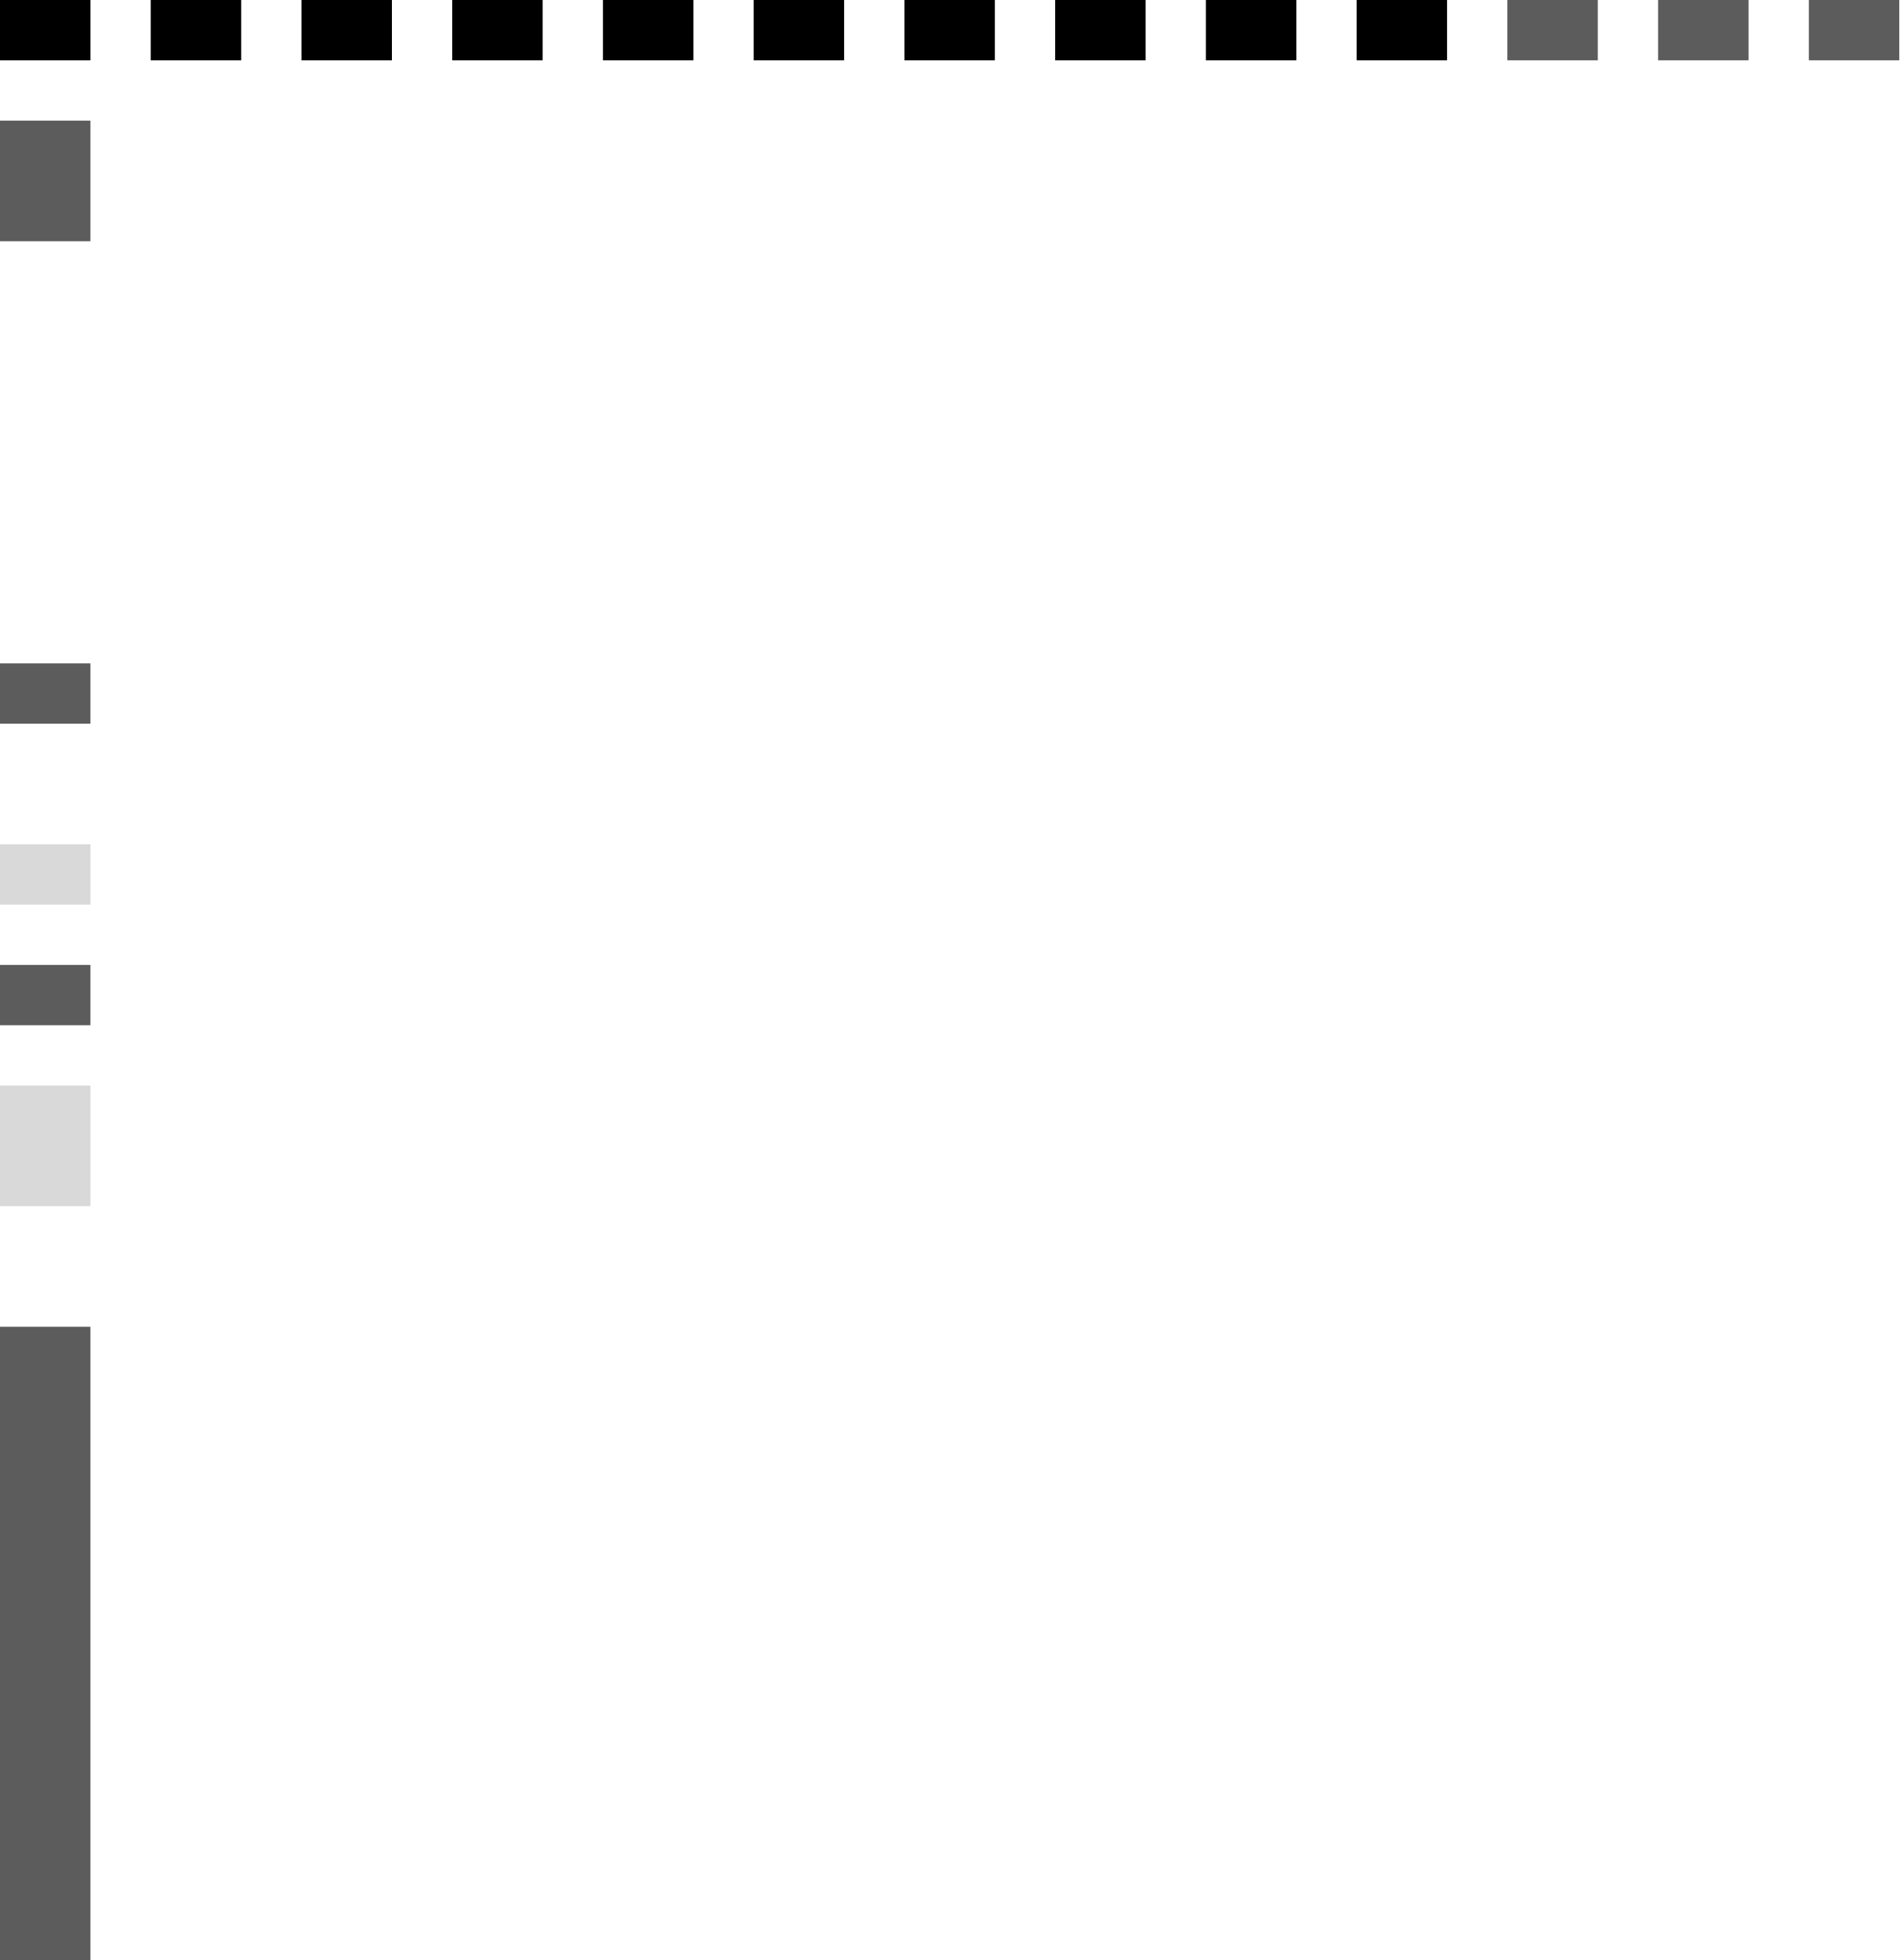
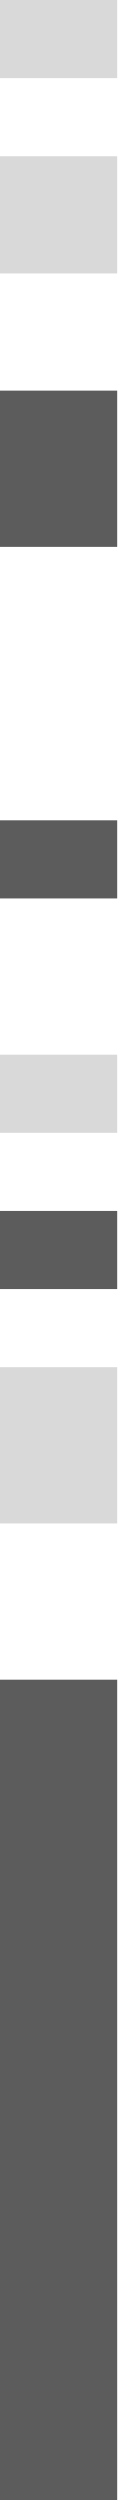
- <svg xmlns="http://www.w3.org/2000/svg" width="63" height="65" viewBox="0 0 63 65" fill="none">
-   <rect width="3" height="4" transform="matrix(-1 0 0 1 3.00001 36)" fill="#D9D9D9" />
-   <rect width="3" height="4" transform="matrix(-1 1.74846e-07 1.74846e-07 1 3.00001 4.00001)" fill="#5C5C5C" />
-   <rect width="3" height="2" transform="matrix(-1 0 0 1 3.00001 32)" fill="#5C5C5C" />
-   <rect width="3" height="2" transform="matrix(-1 1.74846e-07 1.74846e-07 1 3.00001 5.50764e-06)" fill="currentColor" />
-   <rect width="3" height="2" transform="matrix(-1 1.74846e-07 1.74846e-07 1 8.00001 5.50764e-06)" fill="currentColor" />
-   <rect width="3" height="2" transform="matrix(-1 1.74846e-07 1.74846e-07 1 13 5.50764e-06)" fill="currentColor" />
-   <rect width="3" height="2" transform="matrix(-1 1.74846e-07 1.74846e-07 1 18 5.50764e-06)" fill="currentColor" />
-   <rect width="3" height="2" transform="matrix(-1 1.74846e-07 1.74846e-07 1 23 5.50764e-06)" fill="currentColor" />
-   <rect width="3" height="2" transform="matrix(-1 1.74846e-07 1.74846e-07 1 28 5.50764e-06)" fill="currentColor" />
-   <rect width="3" height="2" transform="matrix(-1 1.74846e-07 1.74846e-07 1 33 5.50764e-06)" fill="currentColor" />
-   <rect width="3" height="2" transform="matrix(-1 1.74846e-07 1.74846e-07 1 38 5.50764e-06)" fill="currentColor" />
-   <rect width="3" height="2" transform="matrix(-1 1.74846e-07 1.74846e-07 1 43 5.50764e-06)" fill="currentColor" />
-   <rect width="2" height="3" transform="matrix(-1.31134e-07 -1 -1 1.31134e-07 48 2.00001)" fill="currentColor" />
-   <rect width="2" height="3" transform="matrix(-1.31134e-07 -1 -1 1.31134e-07 53 2.00001)" fill="#5C5C5C" />
-   <rect width="2" height="3" transform="matrix(-1.31134e-07 -1 -1 1.31134e-07 58 2.00001)" fill="#5C5C5C" />
-   <rect width="2" height="3" transform="matrix(-1.31134e-07 -1 -1 1.31134e-07 63 2.00001)" fill="#5C5C5C" />
-   <rect width="3" height="2" transform="matrix(-1 0 0 1 3.00001 28)" fill="#D9D9D9" />
-   <rect width="3" height="2" transform="matrix(1 -8.74228e-08 -8.74228e-08 -1 5.68248e-06 24)" fill="#5C5C5C" />
-   <rect width="3" height="21" transform="matrix(-1 0 0 1 3.00001 44)" fill="#5C5C5C" />
+ <svg xmlns="http://www.w3.org/2000/svg" width="3" height="64" viewBox="0 0 3 64" fill="none">
+   <rect width="3" height="4" transform="matrix(-1 0 0 1 3 35)" fill="#D9D9D9" />
+   <rect width="3" height="4" transform="matrix(-1 1.74846e-07 1.74846e-07 1 3 10)" fill="#5C5C5C" />
+   <rect width="3" height="2" transform="matrix(-1 1.74846e-07 1.74846e-07 1 3 0)" fill="#D9D9D9" />
+   <rect width="3" height="3" transform="matrix(-1 1.74846e-07 1.74846e-07 1 3 4)" fill="#D9D9D9" />
+   <rect width="3" height="2" transform="matrix(-1 0 0 1 3 31)" fill="#5C5C5C" />
+   <rect width="3" height="2" transform="matrix(-1 0 0 1 3 27)" fill="#D9D9D9" />
+   <rect width="3" height="2" transform="matrix(1 -8.74228e-08 -8.74228e-08 -1 0 23)" fill="#5C5C5C" />
+   <rect width="3" height="21" transform="matrix(-1 0 0 1 3 43)" fill="#5C5C5C" />
</svg>
